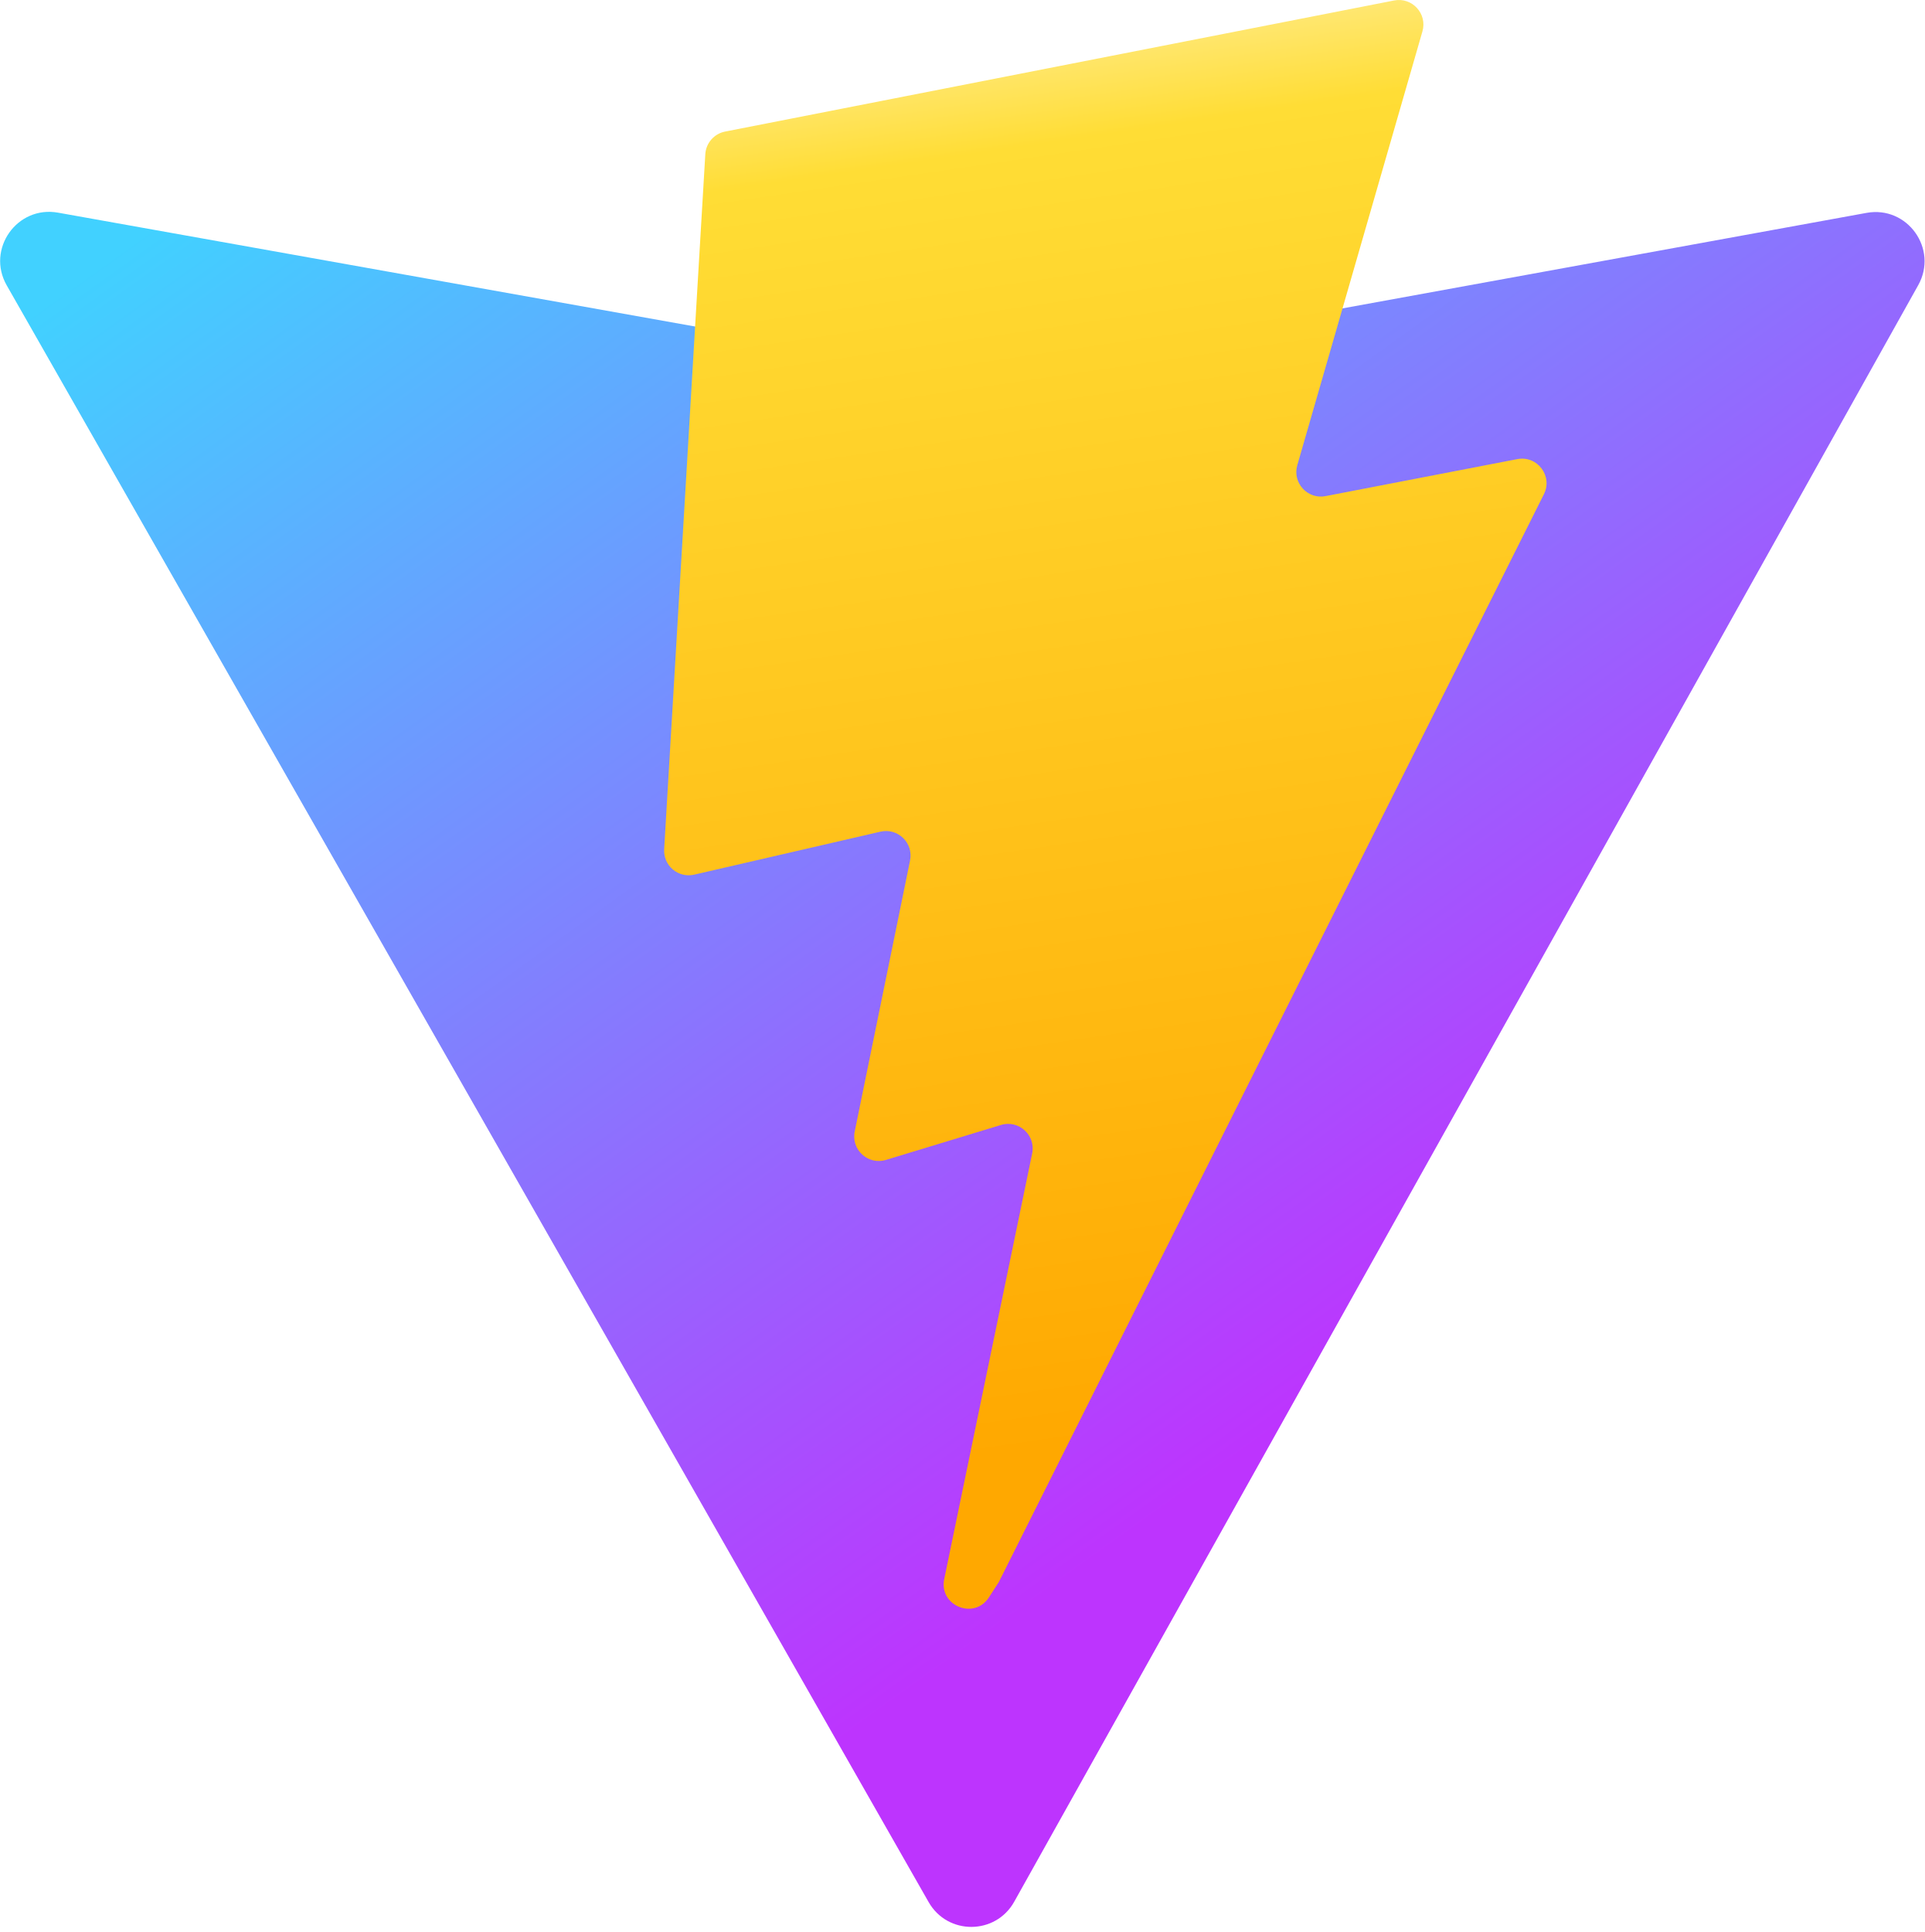
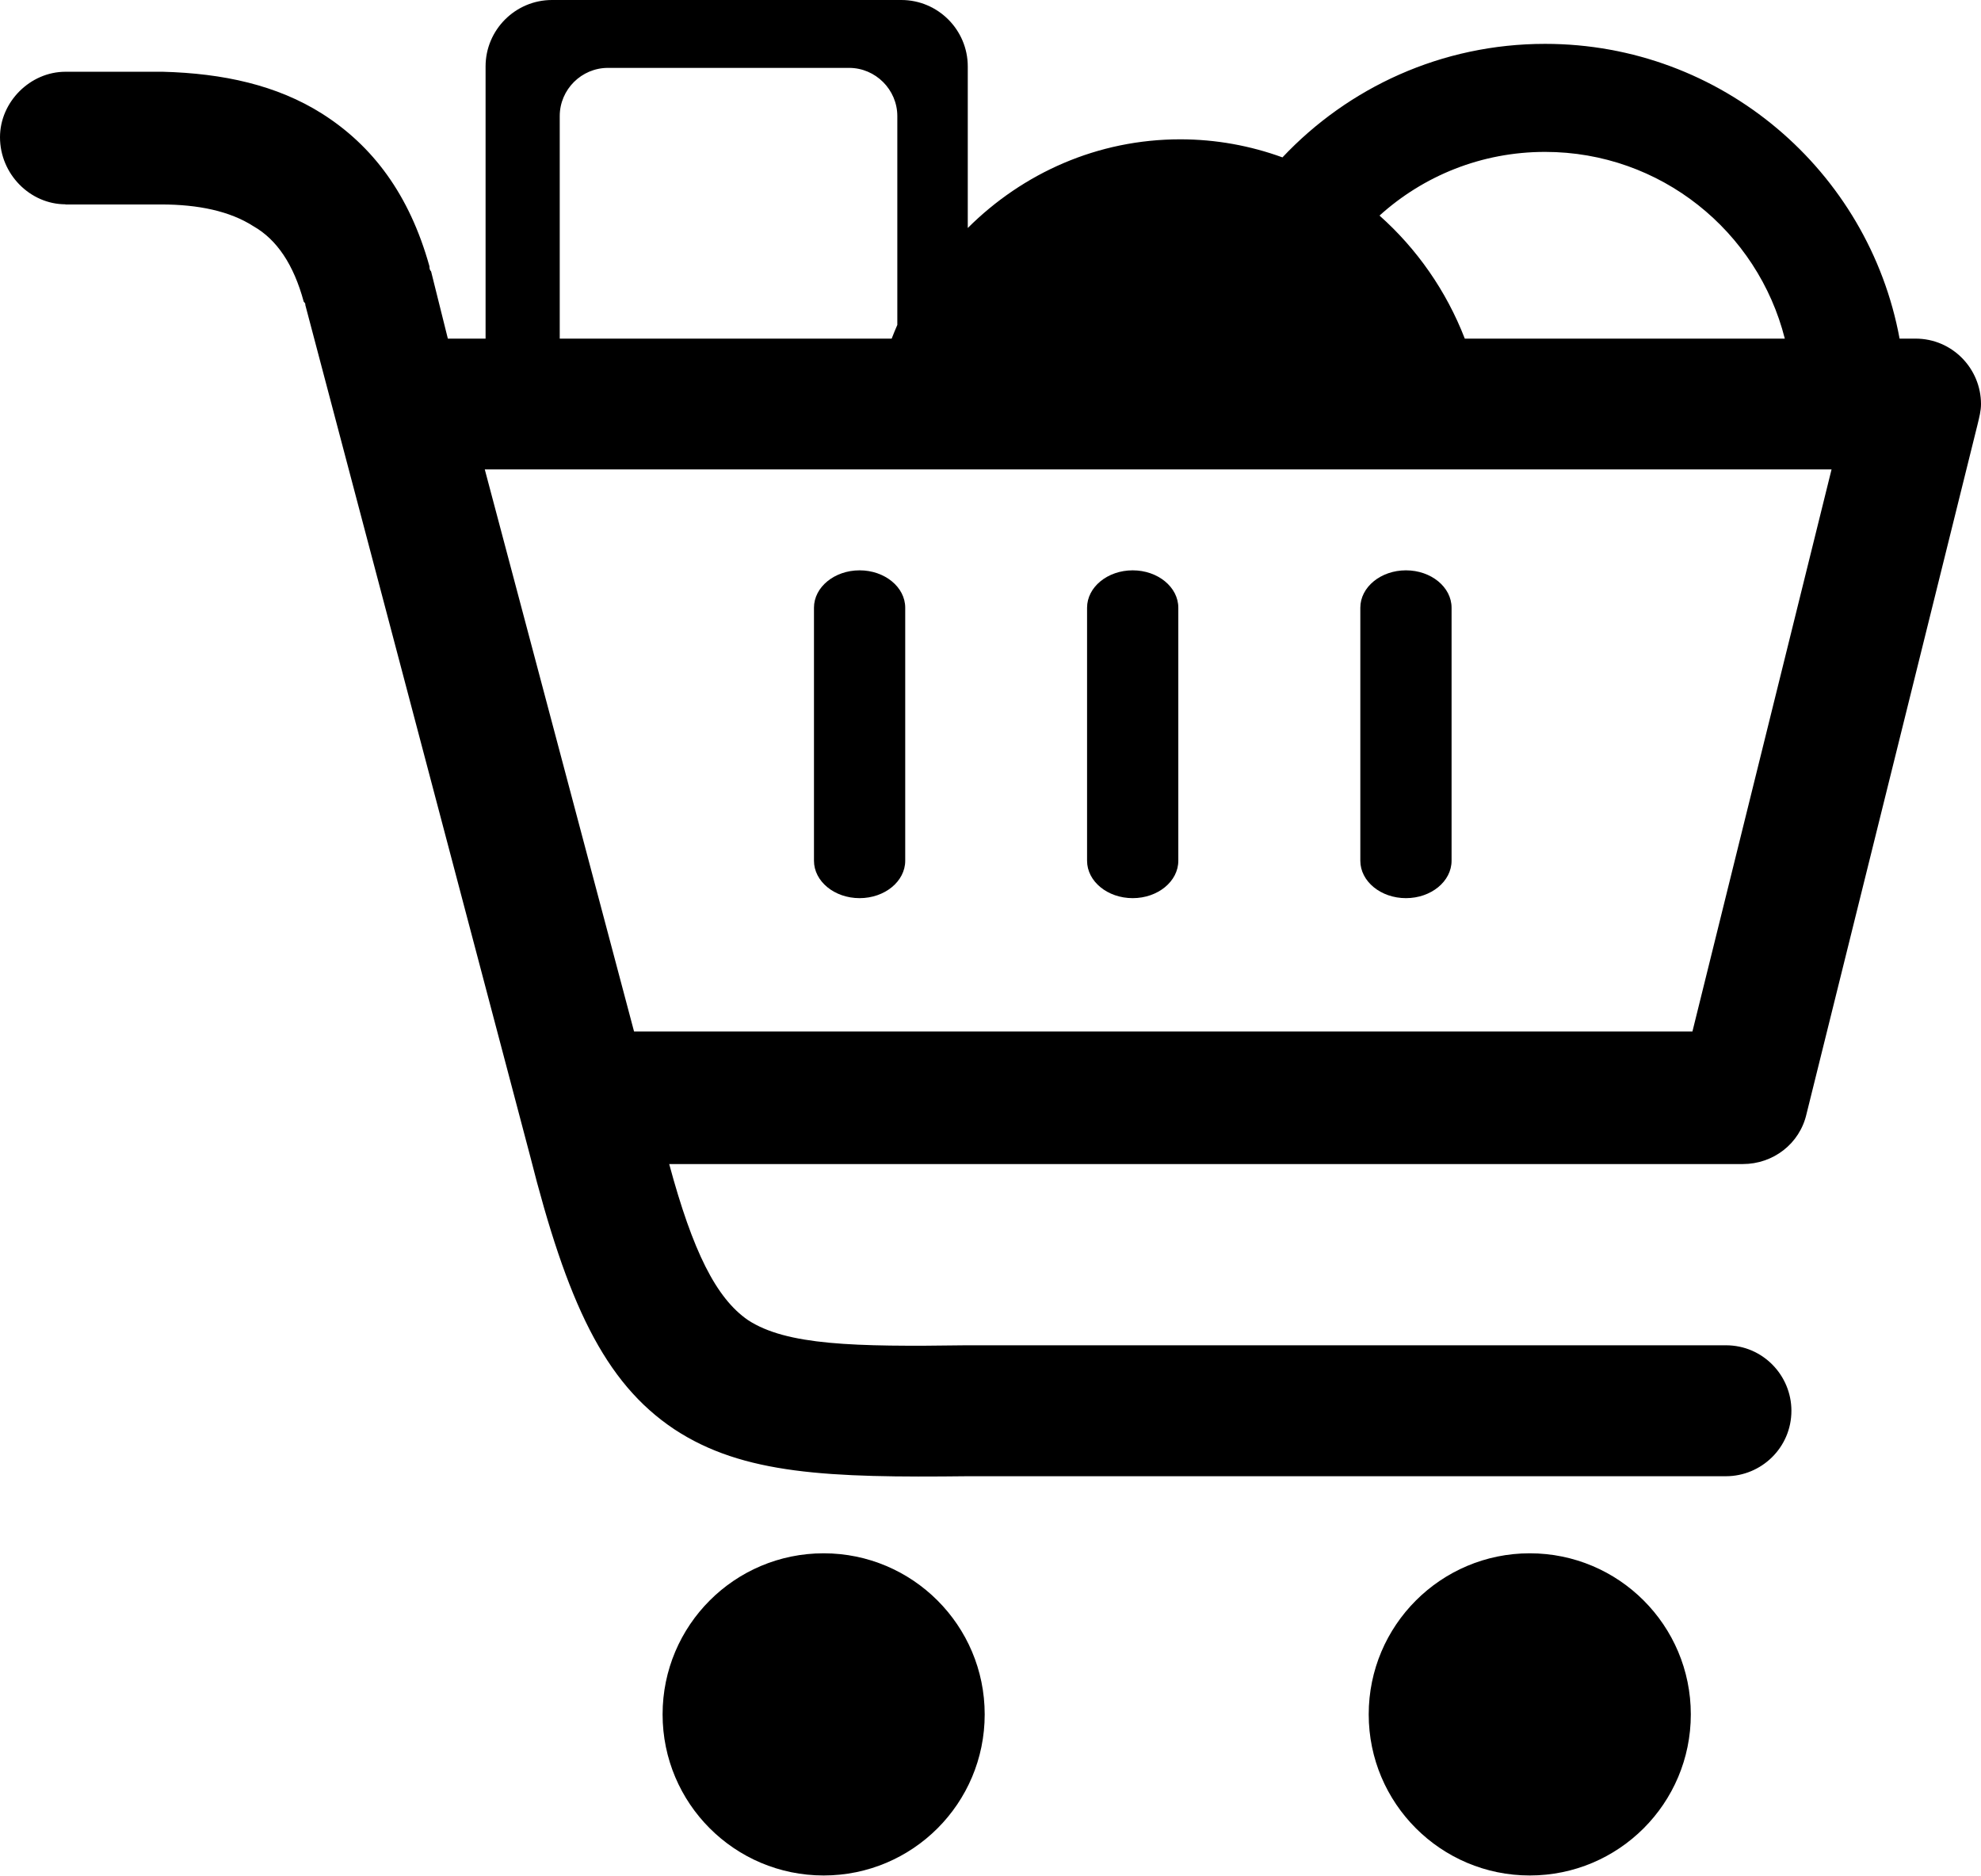
- <svg xmlns="http://www.w3.org/2000/svg" aria-hidden="true" role="img" class="iconify iconify--logos" width="31.88" height="32" preserveAspectRatio="xMidYMid meet" viewBox="0 0 256 257">
-   <defs>
-     <linearGradient id="IconifyId1813088fe1fbc01fb466" x1="-.828%" x2="57.636%" y1="7.652%" y2="78.411%">
-       <stop offset="0%" stop-color="#41D1FF" />
-       <stop offset="100%" stop-color="#BD34FE" />
-     </linearGradient>
-     <linearGradient id="IconifyId1813088fe1fbc01fb467" x1="43.376%" x2="50.316%" y1="2.242%" y2="89.03%">
-       <stop offset="0%" stop-color="#FFEA83" />
-       <stop offset="8.333%" stop-color="#FFDD35" />
-       <stop offset="100%" stop-color="#FFA800" />
-     </linearGradient>
-   </defs>
-   <path fill="url(#IconifyId1813088fe1fbc01fb466)" d="M255.153 37.938L134.897 252.976c-2.483 4.44-8.862 4.466-11.382.048L.875 37.958c-2.746-4.814 1.371-10.646 6.827-9.67l120.385 21.517a6.537 6.537 0 0 0 2.322-.004l117.867-21.483c5.438-.991 9.574 4.796 6.877 9.62Z" />
-   <path fill="url(#IconifyId1813088fe1fbc01fb467)" d="M185.432.063L96.44 17.501a3.268 3.268 0 0 0-2.634 3.014l-5.474 92.456a3.268 3.268 0 0 0 3.997 3.378l24.777-5.718c2.318-.535 4.413 1.507 3.936 3.838l-7.361 36.047c-.495 2.426 1.782 4.5 4.151 3.78l15.304-4.649c2.372-.72 4.652 1.36 4.15 3.788l-11.698 56.621c-.732 3.542 3.979 5.473 5.943 2.437l1.313-2.028l72.516-144.72c1.215-2.423-.88-5.186-3.54-4.672l-25.505 4.922c-2.396.462-4.435-1.77-3.759-4.114l16.646-57.705c.677-2.35-1.37-4.583-3.769-4.113Z" />
+ <svg xmlns="http://www.w3.org/2000/svg" version="1.1" id="Layer_1" x="0px" y="0px" viewBox="0 0 122.88 116.31" style="enable-background:new 0 0 122.88 116.31" xml:space="preserve">
+   <g>
+     <path d="M4.06,12.67C1.87,12.67,0,10.8,0,8.51c0-2.19,1.87-4.06,4.06-4.06h5.62c0.1,0,0.31,0,0.42,0c3.75,0.1,7.08,0.83,9.88,2.6 c3.12,1.98,5.41,4.99,6.66,9.47c0,0.1,0,0.21,0.1,0.31L27.78,21h2.34V4.12c0-2.27,1.85-4.12,4.12-4.12h21.67 c2.27,0,4.12,1.85,4.12,4.12v10.02c3.42-3.41,8.06-5.5,13.18-5.5c2.22,0,4.36,0.4,6.34,1.12c4.08-4.33,9.87-7.04,16.29-7.04 c10.96,0,20.07,7.88,21.99,18.28h0.99c2.29,0,4.06,1.87,4.06,4.06c0,0.42-0.11,0.83-0.21,1.25l-10.61,42.76 c-0.42,1.87-2.08,3.12-3.95,3.12l0,0H41.51c1.46,5.41,2.91,8.32,4.89,9.68c2.39,1.56,6.56,1.66,13.53,1.56h0.1l0,0h47.03 c2.29,0,4.06,1.87,4.06,4.06c0,2.29-1.87,4.06-4.06,4.06H60.04l0,0c-8.64,0.1-13.94-0.1-18.21-2.91 c-4.37-2.91-6.66-7.91-8.95-16.96l0,0L18.94,18.92c0-0.1,0-0.1-0.1-0.21c-0.62-2.29-1.66-3.85-3.12-4.68 c-1.46-0.94-3.43-1.35-5.72-1.35c-0.1,0-0.21,0-0.31,0H4.06L4.06,12.67L4.06,12.67z M84.38,37.69c0-1.28,1.27-2.32,2.83-2.32 c1.56,0,2.83,1.04,2.83,2.32v15.69c0,1.28-1.27,2.32-2.83,2.32c-1.56,0-2.83-1.04-2.83-2.32V37.69L84.38,37.69z M67.43,37.69 c0-1.28,1.27-2.32,2.83-2.32c1.56,0,2.83,1.04,2.83,2.32v15.69c0,1.28-1.27,2.32-2.83,2.32c-1.56,0-2.83-1.04-2.83-2.32V37.69 L67.43,37.69z M50.49,37.69c0-1.28,1.27-2.32,2.83-2.32c1.56,0,2.83,1.04,2.83,2.32v15.69c0,1.28-1.27,2.32-2.83,2.32 c-1.56,0-2.83-1.04-2.83-2.32V37.69L50.49,37.69z M85.57,13.37c2.31,2.05,4.14,4.66,5.29,7.63h19.85 c-1.68-6.65-7.7-11.58-14.87-11.58C91.89,9.42,88.29,10.91,85.57,13.37L85.57,13.37z M92.21,29.11L92.21,29.11l-38.01,0l0,0H30.07 l0,0l9.26,34.86h65.65l8.63-34.86H92.21L92.21,29.11z M55.31,21c0.11-0.29,0.23-0.57,0.35-0.85V7.2c0-1.64-1.35-2.99-2.99-2.99 H37.71c-1.64,0-2.99,1.34-2.99,2.99V21H55.31L55.31,21z M94.89,96.33c5.52,0,9.99,4.47,9.99,9.99s-4.47,9.99-9.99,9.99 c-5.51,0-9.99-4.47-9.99-9.99S89.38,96.33,94.89,96.33L94.89,96.33L94.89,96.33z M51.09,96.33c5.51,0,9.99,4.47,9.99,9.99 s-4.47,9.99-9.99,9.99s-9.99-4.47-9.99-9.99S45.57,96.33,51.09,96.33L51.09,96.33L51.09,96.33z" />
+   </g>
</svg>
